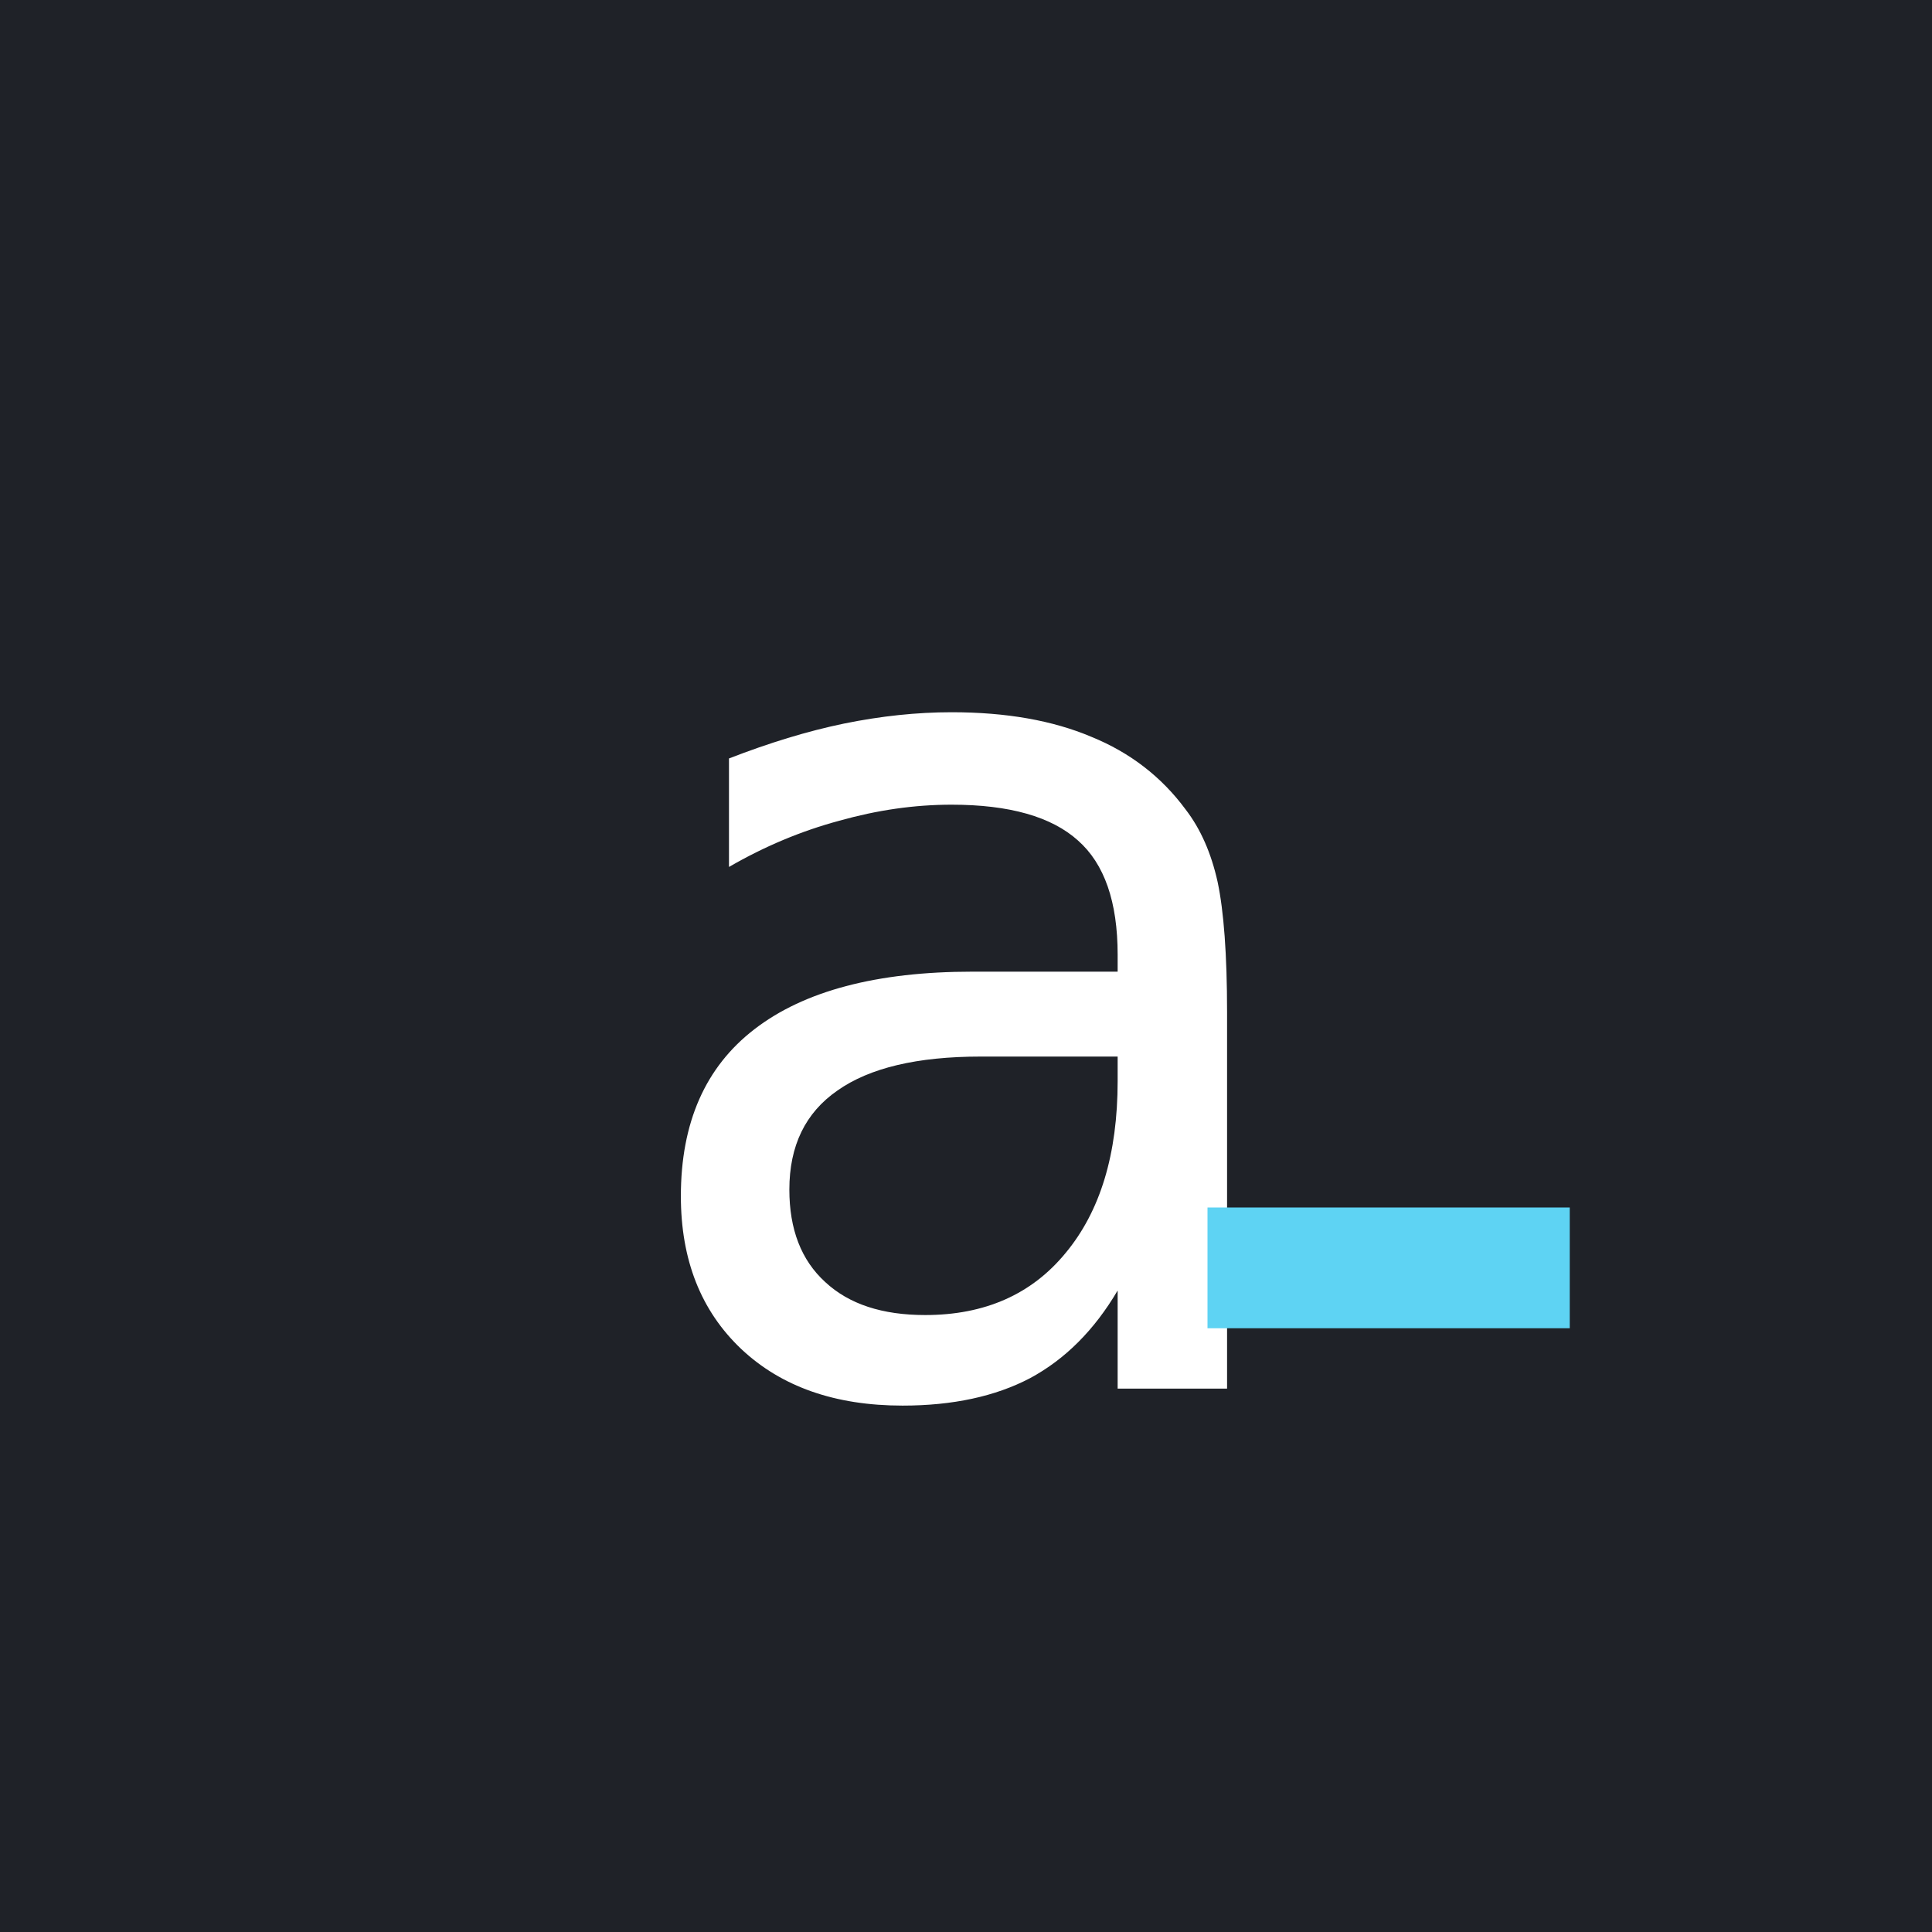
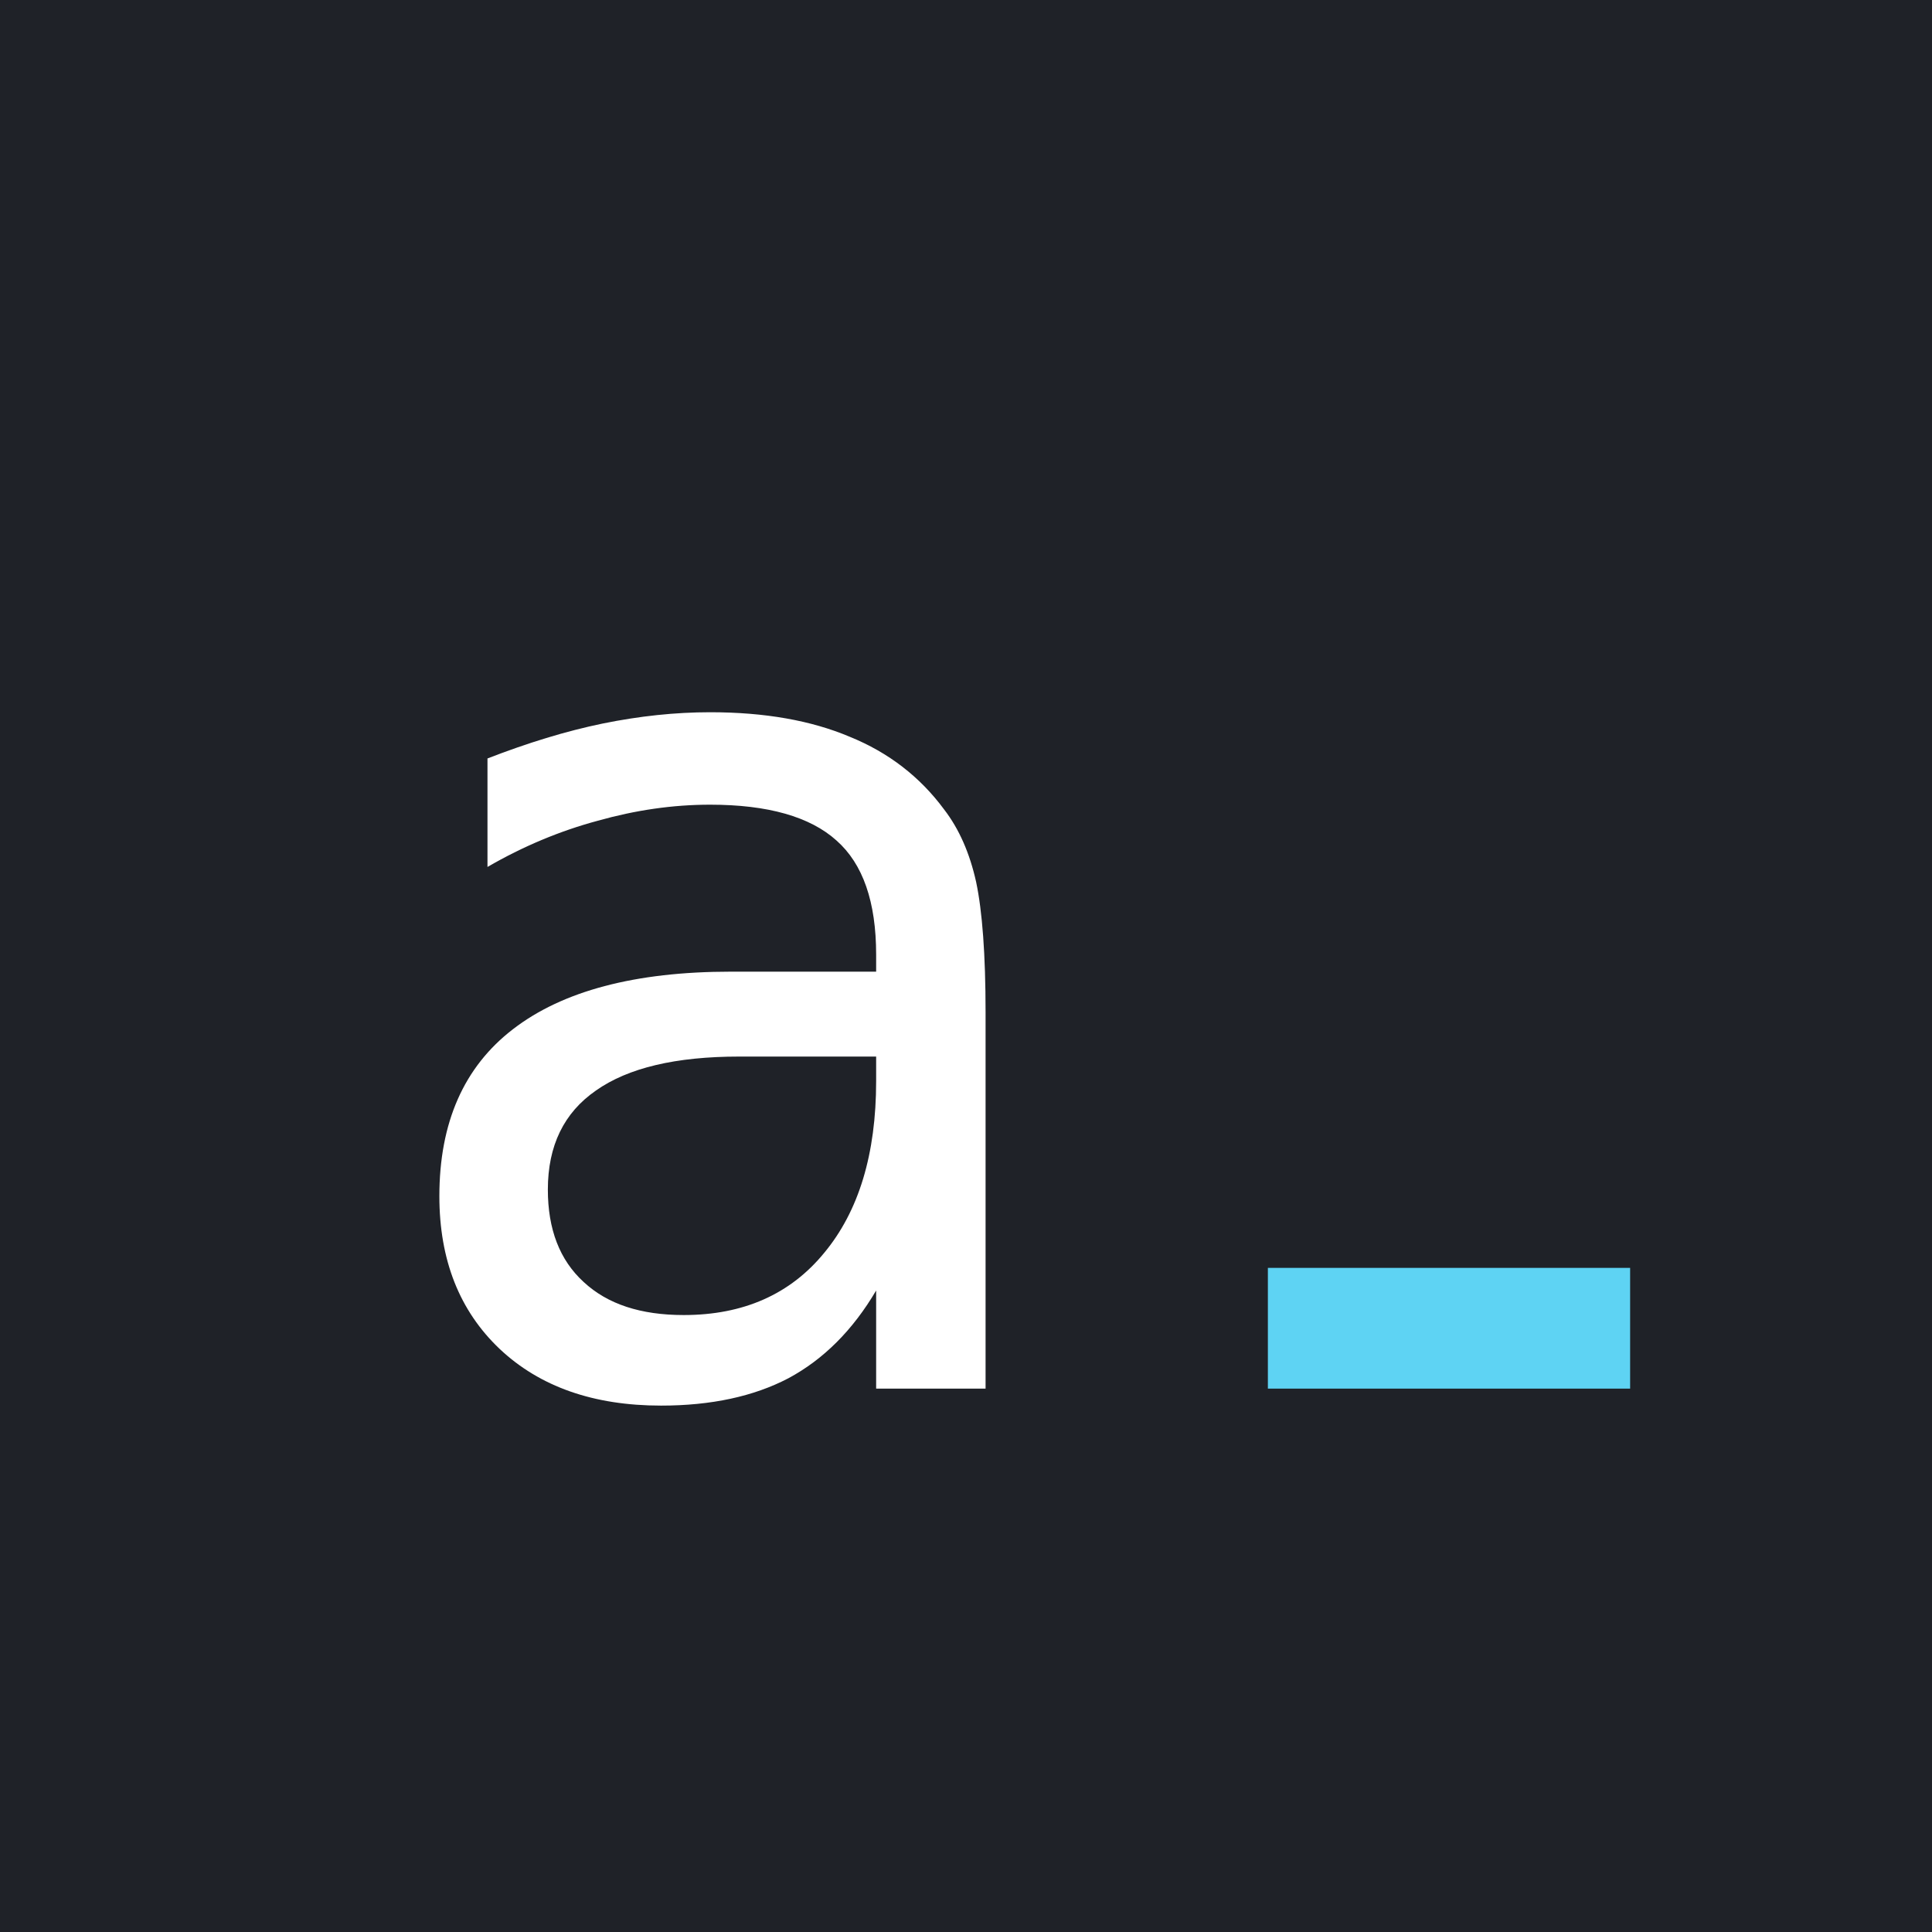
<svg xmlns="http://www.w3.org/2000/svg" viewBox="0 0 32 32">
  <rect width="32" height="32" fill="#1f2228" />
-   <text x="16" y="23" text-anchor="middle" font-family="ui-monospace,SFMono-Regular,Menlo,Consolas,monospace" font-size="20" font-weight="500" fill="#ffffff">a</text>
-   <rect x="20" y="20" width="6" height="2" fill="#5ed3f3" />
+   <text x="12" y="23" text-anchor="middle" font-family="ui-monospace,SFMono-Regular,Menlo,Consolas,monospace" font-size="20" font-weight="500" fill="#ffffff">a</text>
+   <rect x="21" y="21" width="6" height="2" fill="#5ed3f3" />
</svg>
